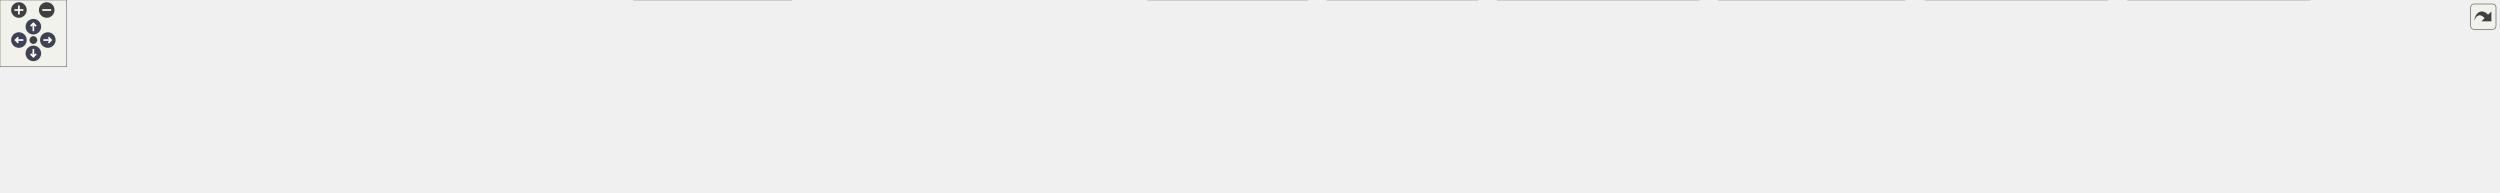
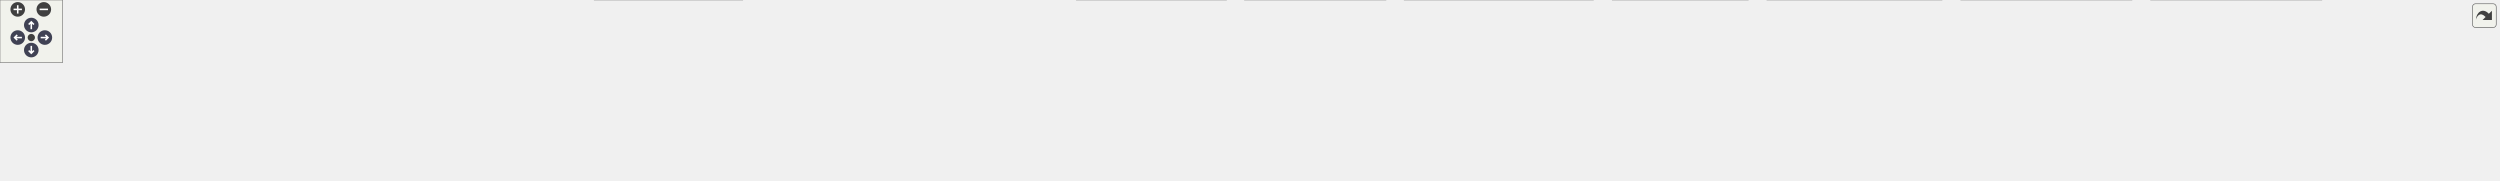
<svg xmlns="http://www.w3.org/2000/svg" xmlns:xlink="http://www.w3.org/1999/xlink" id="main" version="1.1" xml:space="preserve">
  <style type="text/css">
.node, .edge {opacity: 0.7;}
.node.selected, .edge.selected {opacity: 1;}
.edge:hover path { stroke: red; }
.edge:hover polygon { stroke: red; fill: red; }
</style>
  <defs>
    <circle id="rim" cx="0" cy="0" r="7" />
    <circle id="rim2" cx="0" cy="0" r="3.5" />
    <g id="zoomPlus">
      <use xlink:href="#rim" fill="#404040">
        <set attributeName="fill" to="#808080" begin="zoomplus.mouseover" end="zoomplus.mouseout" />
      </use>
      <path d="M-4,0h8M0,-4v8" fill="none" stroke="white" stroke-width="1.5" pointer-events="none" />
    </g>
    <g id="zoomMin">
      <use xlink:href="#rim" fill="#404040">
        <set attributeName="fill" to="#808080" begin="zoomminus.mouseover" end="zoomminus.mouseout" />
      </use>
      <path d="M-4,0h8" fill="none" stroke="white" stroke-width="1.5" pointer-events="none" />
    </g>
    <g id="arrowUp" transform="translate(30 24)">
      <use xlink:href="#rim" />
      <path pointer-events="none" fill="none" stroke="white" stroke-width="1.5" d="M0,-3.0v7 M-2.5,-0.5L0,-3.0L2.5,-0.5" />
    </g>
    <g id="arrowRight" transform="rotate(90) translate(36 -43)">
      <use xlink:href="#rim" />
      <path pointer-events="none" fill="none" stroke="white" stroke-width="1.5" d="M0,-3.0v7 M-2.5,-0.5L0,-3.0L2.5,-0.5" />
    </g>
    <g id="arrowDown" transform="rotate(180) translate(-30 -48)">
      <use xlink:href="#rim" />
      <path pointer-events="none" fill="none" stroke="white" stroke-width="1.5" d="M0,-3.0v7 M-2.5,-0.5L0,-3.0L2.5,-0.5" />
    </g>
    <g id="arrowLeft" transform="rotate(270) translate(-36 17)">
      <use xlink:href="#rim" />
      <path pointer-events="none" fill="none" stroke="white" stroke-width="1.5" d="M0,-3.0v7 M-2.5,-0.5L0,-3.0L2.5,-0.5" />
    </g>
    <g id="resetDef">
      <use xlink:href="#rim2" fill="#404040">
        <set attributeName="fill" to="#808080" begin="reset.mouseover" end="reset.mouseout" />
      </use>
    </g>
  </defs>
  <svg id="graph" class="graph">
    <g id="viewport">
      <g id="Node000001" class="node">
        <g id="a_Node000001">
          <a xlink:title=" ">
-             <polygon fill="#999999" stroke="#666666" points="1039.25,-112 872.5,-112 872.5,-68 1039.25,-68 1039.25,-112" />
-             <text text-anchor="start" x="880.5" y="-98.5" font-family="Helvetica,sans-Serif" font-size="10.00">src/test/java/fr/softsf</text>
-             <text text-anchor="start" x="880.5" y="-86.5" font-family="Helvetica,sans-Serif" font-size="10.00">/sudokufx/common/util</text>
-             <text text-anchor="middle" x="955.88" y="-74.5" font-family="Helvetica,sans-Serif" font-size="10.00">/sudoku/GridViewModelUTest.java</text>
+             <polygon fill="#999999" stroke="#666666" points="1113.25,-112 946.5,-112 946.5,-68 1113.25,-68 1113.25,-112" />
+             <text text-anchor="start" x="954.5" y="-98.5" font-family="Helvetica,sans-Serif" font-size="10.00">src/test/java/fr/softsf</text>
+             <text text-anchor="start" x="954.5" y="-86.5" font-family="Helvetica,sans-Serif" font-size="10.00">/sudokufx/common/util</text>
+             <text text-anchor="middle" x="1029.88" y="-74.5" font-family="Helvetica,sans-Serif" font-size="10.00">/sudoku/GridViewModelUTest.java</text>
          </a>
        </g>
      </g>
      <g id="Node000002" class="node">
        <g id="a_Node000002">
          <a xlink:title=" ">
            <polygon fill="#e0e0e0" stroke="#999999" points="91.75,-26 0,-26 0,-6 91.75,-6 91.75,-26" />
            <text text-anchor="middle" x="45.88" y="-12.5" font-family="Helvetica,sans-Serif" font-size="10.00">java.util.ArrayList</text>
          </a>
        </g>
      </g>
      <g id="edge1_Node000001_Node000002" class="edge">
        <g id="a_edge1_Node000001_Node000002">
          <a xlink:title=" ">
-             <path fill="none" stroke="#63b8ff" d="M872.1,-88.94C718.23,-87.61 380.73,-79.01 100.88,-32 96.44,-31.26 91.86,-30.3 87.31,-29.24" />
-             <polygon fill="#63b8ff" stroke="#63b8ff" points="88.2,-25.86 77.65,-26.8 86.48,-32.64 88.2,-25.86" />
+             <path fill="none" stroke="#63b8ff" d="M946.27,-89.58C782.75,-89.46 409.56,-83.01 100.88,-32 96.44,-31.27 91.85,-30.32 87.3,-29.27" />
+             <polygon fill="#63b8ff" stroke="#63b8ff" points="88.2,-25.88 77.64,-26.83 86.48,-32.67 88.2,-25.88" />
          </a>
        </g>
      </g>
      <g id="Node000003" class="node">
        <g id="a_Node000003">
          <a xlink:title=" ">
            <polygon fill="#e0e0e0" stroke="#999999" points="211.62,-26 110.12,-26 110.12,-6 211.62,-6 211.62,-26" />
            <text text-anchor="middle" x="160.88" y="-12.5" font-family="Helvetica,sans-Serif" font-size="10.00">java.util.Collections</text>
          </a>
        </g>
      </g>
      <g id="edge2_Node000001_Node000003" class="edge">
        <g id="a_edge2_Node000001_Node000003">
          <a xlink:title=" ">
-             <path fill="none" stroke="#63b8ff" d="M872.11,-87.06C735.11,-82.88 454.9,-70.05 220.88,-32 215.91,-31.19 210.76,-30.18 205.65,-29.06" />
-             <polygon fill="#63b8ff" stroke="#63b8ff" points="206.63,-25.7 196.1,-26.83 205.04,-32.51 206.63,-25.7" />
+             <path fill="none" stroke="#63b8ff" d="M946.06,-87.9C798.56,-84.91 483.34,-73.73 220.88,-32 215.85,-31.2 210.63,-30.18 205.45,-29.06" />
+             <polygon fill="#63b8ff" stroke="#63b8ff" points="206.31,-25.66 195.77,-26.8 204.72,-32.48 206.31,-25.66" />
          </a>
        </g>
      </g>
      <g id="Node000004" class="node">
        <g id="a_Node000004">
          <a xlink:title=" ">
            <polygon fill="#e0e0e0" stroke="#999999" points="298.12,-26 229.62,-26 229.62,-6 298.12,-6 298.12,-26" />
            <text text-anchor="middle" x="263.88" y="-12.5" font-family="Helvetica,sans-Serif" font-size="10.00">java.util.List</text>
          </a>
        </g>
      </g>
      <g id="edge3_Node000001_Node000004" class="edge">
        <g id="a_edge3_Node000001_Node000004">
          <a xlink:title=" ">
-             <path fill="none" stroke="#63b8ff" d="M872.08,-88.04C747.66,-85.18 507.32,-74.12 307.88,-32 305.04,-31.4 302.14,-30.68 299.24,-29.87" />
-             <polygon fill="#63b8ff" stroke="#63b8ff" points="300.28,-26.53 289.7,-26.92 298.22,-33.22 300.28,-26.53" />
+             <path fill="none" stroke="#63b8ff" d="M946.09,-89.13C810.54,-87.84 535.37,-78.99 307.88,-32 304.87,-31.38 301.78,-30.61 298.71,-29.75" />
+             <polygon fill="#63b8ff" stroke="#63b8ff" points="299.81,-26.43 289.23,-26.81 297.74,-33.12 299.81,-26.43" />
          </a>
        </g>
      </g>
      <g id="Node000005" class="node">
        <g id="a_Node000005">
          <a xlink:title=" ">
            <polygon fill="#e0e0e0" stroke="#999999" points="405.25,-26 316.5,-26 316.5,-6 405.25,-6 405.25,-26" />
            <text text-anchor="middle" x="360.88" y="-12.5" font-family="Helvetica,sans-Serif" font-size="10.00">java.util.Optional</text>
          </a>
        </g>
      </g>
      <g id="edge4_Node000001_Node000005" class="edge">
        <g id="a_edge4_Node000001_Node000005">
          <a xlink:title=" ">
-             <path fill="none" stroke="#63b8ff" d="M872.3,-84.51C765.47,-77.78 575.15,-62.49 414.88,-32 410.81,-31.23 406.61,-30.3 402.43,-29.28" />
-             <polygon fill="#63b8ff" stroke="#63b8ff" points="403.53,-25.95 392.97,-26.84 401.78,-32.73 403.53,-25.95" />
+             <path fill="none" stroke="#63b8ff" d="M946.17,-85.98C827.23,-80.61 602.86,-66.54 414.88,-32 410.76,-31.24 406.5,-30.32 402.26,-29.3" />
+             <polygon fill="#63b8ff" stroke="#63b8ff" points="403.23,-25.94 392.68,-26.83 401.48,-32.71 403.23,-25.94" />
          </a>
        </g>
      </g>
      <g id="Node000006" class="node">
        <g id="a_Node000006">
          <a xlink:title=" ">
            <polygon fill="#e0e0e0" stroke="#999999" points="552.12,-26 423.62,-26 423.62,-6 552.12,-6 552.12,-26" />
            <text text-anchor="middle" x="487.88" y="-12.5" font-family="Helvetica,sans-Serif" font-size="10.00">java.util.stream.IntStream</text>
          </a>
        </g>
      </g>
      <g id="edge5_Node000001_Node000006" class="edge">
        <g id="a_edge5_Node000001_Node000006">
          <a xlink:title=" ">
-             <path fill="none" stroke="#63b8ff" d="M872.04,-78.37C791.92,-67.87 667.86,-50.69 560.88,-32 554.98,-30.97 548.83,-29.82 542.72,-28.63" />
-             <polygon fill="#63b8ff" stroke="#63b8ff" points="543.78,-25.28 533.29,-26.76 542.41,-32.14 543.78,-25.28" />
+             <path fill="none" stroke="#63b8ff" d="M946.13,-80.91C852.09,-71.34 695.05,-53.9 560.88,-32 554.81,-31.01 548.48,-29.87 542.2,-28.67" />
+             <polygon fill="#63b8ff" stroke="#63b8ff" points="542.97,-25.26 532.49,-26.76 541.62,-32.13 542.97,-25.26" />
          </a>
        </g>
      </g>
      <g id="Node000007" class="node">
        <g id="a_Node000007">
          <a xlink:title=" ">
            <polygon fill="#e0e0e0" stroke="#999999" points="711.88,-32 569.88,-32 569.88,0 711.88,0 711.88,-32" />
            <text text-anchor="start" x="577.88" y="-18.5" font-family="Helvetica,sans-Serif" font-size="10.00">javafx.beans.property.Integer</text>
            <text text-anchor="middle" x="640.88" y="-6.5" font-family="Helvetica,sans-Serif" font-size="10.00">Property</text>
          </a>
        </g>
      </g>
      <g id="edge6_Node000001_Node000007" class="edge">
        <g id="a_edge6_Node000001_Node000007">
          <a xlink:title=" ">
-             <path fill="none" stroke="#63b8ff" d="M872.29,-69.89C824.96,-59.08 766.11,-45.62 719.6,-34.99" />
-             <polygon fill="#63b8ff" stroke="#63b8ff" points="720.67,-31.65 710.14,-32.83 719.11,-38.47 720.67,-31.65" />
+             <path fill="none" stroke="#63b8ff" d="M946.26,-73.64C886.75,-62.7 804.59,-47.56 722.96,-32.39" />
+             <polygon fill="#63b8ff" stroke="#63b8ff" points="723.93,-29.01 713.46,-30.62 722.65,-35.89 723.93,-29.01" />
          </a>
        </g>
      </g>
      <g id="Node000008" class="node">
        <g id="a_Node000008">
          <a xlink:title=" ">
            <polygon fill="#e0e0e0" stroke="#999999" points="879.62,-26 730.12,-26 730.12,-6 879.62,-6 879.62,-26" />
            <text text-anchor="middle" x="804.88" y="-12.5" font-family="Helvetica,sans-Serif" font-size="10.00">org.junit.jupiter.api.BeforeEach</text>
          </a>
        </g>
      </g>
      <g id="edge7_Node000001_Node000008" class="edge">
        <g id="a_edge7_Node000001_Node000008">
          <a xlink:title=" ">
-             <path fill="none" stroke="#63b8ff" d="M910.98,-67.59C886.44,-55.89 856.7,-41.71 834.96,-31.35" />
-             <polygon fill="#63b8ff" stroke="#63b8ff" points="836.59,-28.24 826.06,-27.1 833.58,-34.56 836.59,-28.24" />
+             <path fill="none" stroke="#63b8ff" d="M962.98,-67.59C924.74,-55.36 878.04,-40.41 845.34,-29.95" />
+             <polygon fill="#63b8ff" stroke="#63b8ff" points="846.43,-26.62 835.84,-26.91 844.3,-33.29 846.43,-26.62" />
          </a>
        </g>
      </g>
      <g id="Node000009" class="node">
        <g id="a_Node000009">
          <a xlink:title=" ">
            <polygon fill="#e0e0e0" stroke="#999999" points="1014.5,-26 897.25,-26 897.25,-6 1014.5,-6 1014.5,-26" />
            <text text-anchor="middle" x="955.88" y="-12.5" font-family="Helvetica,sans-Serif" font-size="10.00">org.junit.jupiter.api.Test</text>
          </a>
        </g>
      </g>
      <g id="edge8_Node000001_Node000009" class="edge">
        <g id="a_edge8_Node000001_Node000009">
          <a xlink:title=" ">
-             <path fill="none" stroke="#63b8ff" d="M955.88,-67.79C955.88,-58.32 955.88,-47.2 955.88,-37.78" />
-             <polygon fill="#63b8ff" stroke="#63b8ff" points="959.38,-37.82 955.88,-27.82 952.38,-37.82 959.38,-37.82" />
+             <path fill="none" stroke="#63b8ff" d="M1008.07,-67.79C997.13,-57.14 984.03,-44.39 973.69,-34.34" />
+             <polygon fill="#63b8ff" stroke="#63b8ff" points="976.14,-31.83 966.53,-27.37 971.26,-36.85 976.14,-31.83" />
          </a>
        </g>
      </g>
      <g id="Node000010" class="node">
        <g id="a_Node000010">
          <a xlink:title=" ">
            <polygon fill="#e0e0e0" stroke="#999999" points="1175.62,-32 1032.12,-32 1032.12,0 1175.62,0 1175.62,-32" />
            <text text-anchor="start" x="1040.12" y="-18.5" font-family="Helvetica,sans-Serif" font-size="10.00">org.junit.jupiter.api.extension.</text>
            <text text-anchor="middle" x="1103.88" y="-6.5" font-family="Helvetica,sans-Serif" font-size="10.00">ExtendWith</text>
          </a>
        </g>
      </g>
      <g id="edge9_Node000001_Node000010" class="edge">
        <g id="a_edge9_Node000001_Node000010">
          <a xlink:title=" ">
-             <path fill="none" stroke="#63b8ff" d="M999.88,-67.59C1019.43,-58.08 1042.35,-46.93 1061.69,-37.52" />
-             <polygon fill="#63b8ff" stroke="#63b8ff" points="1063.2,-40.68 1070.66,-33.16 1060.14,-34.39 1063.2,-40.68" />
+             <path fill="none" stroke="#63b8ff" d="M1051.68,-67.79C1060.69,-59.02 1071.15,-48.84 1080.33,-39.91" />
+             <polygon fill="#63b8ff" stroke="#63b8ff" points="1082.52,-42.66 1087.24,-33.18 1077.64,-37.65 1082.52,-42.66" />
          </a>
        </g>
      </g>
      <g id="Node000011" class="node">
        <g id="a_Node000011">
          <a xlink:title=" ">
            <polygon fill="#e0e0e0" stroke="#999999" points="1328.5,-32 1193.25,-32 1193.25,0 1328.5,0 1328.5,-32" />
            <text text-anchor="start" x="1201.25" y="-18.5" font-family="Helvetica,sans-Serif" font-size="10.00">org.testfx.framework.junit5.</text>
            <text text-anchor="middle" x="1260.88" y="-6.5" font-family="Helvetica,sans-Serif" font-size="10.00">ApplicationExtension</text>
          </a>
        </g>
      </g>
      <g id="edge10_Node000001_Node000011" class="edge">
        <g id="a_edge10_Node000001_Node000011">
          <a xlink:title=" ">
-             <path fill="none" stroke="#63b8ff" d="M1039.62,-69.23C1084.98,-58.52 1140.6,-45.39 1184.73,-34.98" />
-             <polygon fill="#63b8ff" stroke="#63b8ff" points="1185.28,-38.44 1194.21,-32.74 1183.68,-31.63 1185.28,-38.44" />
+             <path fill="none" stroke="#63b8ff" d="M1098.56,-67.59C1130.92,-57.51 1169.18,-45.58 1200.42,-35.84" />
+             <polygon fill="#63b8ff" stroke="#63b8ff" points="1201.21,-39.26 1209.72,-32.95 1199.13,-32.58 1201.21,-39.26" />
          </a>
        </g>
      </g>
      <g id="Node000012" class="node">
        <g id="a_Node000012">
          <a xlink:title=" ">
            <polygon fill="#e0e0e0" stroke="#999999" points="1527.38,-32 1346.38,-32 1346.38,0 1527.38,0 1527.38,-32" />
            <text text-anchor="start" x="1354.38" y="-18.5" font-family="Helvetica,sans-Serif" font-size="10.00">fr.softsf.sudokufx.common.exception.</text>
            <text text-anchor="middle" x="1436.88" y="-6.5" font-family="Helvetica,sans-Serif" font-size="10.00">JakartaValidator</text>
          </a>
        </g>
      </g>
      <g id="edge11_Node000001_Node000012" class="edge">
        <g id="a_edge11_Node000001_Node000012">
          <a xlink:title=" ">
-             <path fill="none" stroke="#63b8ff" d="M1039.72,-76.54C1114.47,-65.43 1227.23,-48.63 1334.6,-32.49" />
-             <polygon fill="#63b8ff" stroke="#63b8ff" points="1335.11,-35.95 1344.48,-31.01 1334.07,-29.03 1335.11,-35.95" />
+             <path fill="none" stroke="#63b8ff" d="M1113.71,-74.17C1178.85,-62.65 1269.36,-46.63 1338.02,-34.49" />
+             <polygon fill="#63b8ff" stroke="#63b8ff" points="1338.55,-37.95 1347.79,-32.76 1337.33,-31.06 1338.55,-37.95" />
          </a>
        </g>
      </g>
      <g id="Node000013" class="node">
        <g id="a_Node000013">
          <a xlink:title=" ">
-             <polygon fill="#e0e0e0" stroke="#999999" points="1712.62,-32 1545.12,-32 1545.12,0 1712.62,0 1712.62,-32" />
-             <text text-anchor="start" x="1553.12" y="-18.5" font-family="Helvetica,sans-Serif" font-size="10.00">fr.softsf.sudokufx.viewmodel.</text>
-             <text text-anchor="middle" x="1628.88" y="-6.5" font-family="Helvetica,sans-Serif" font-size="10.00">ActiveMenuOrSubmenuViewModel</text>
+             <polygon fill="#e0e0e0" stroke="#999999" points="1675.88,-32 1545.88,-32 1545.88,0 1675.88,0 1675.88,-32" />
+             <text text-anchor="start" x="1553.88" y="-18.5" font-family="Helvetica,sans-Serif" font-size="10.00">fr.softsf.sudokufx.service.</text>
+             <text text-anchor="middle" x="1610.88" y="-6.5" font-family="Helvetica,sans-Serif" font-size="10.00">AudioService</text>
          </a>
        </g>
      </g>
      <g id="edge12_Node000001_Node000013" class="edge">
        <g id="a_edge12_Node000001_Node000013">
          <a xlink:title=" ">
-             <path fill="none" stroke="#63b8ff" d="M1039.29,-82.5C1149.98,-73.5 1351.76,-55.79 1533.3,-32.42" />
-             <polygon fill="#63b8ff" stroke="#63b8ff" points="1533.71,-35.9 1543.18,-31.14 1532.81,-28.96 1533.71,-35.9" />
+             <path fill="none" stroke="#63b8ff" d="M1113.61,-81.86C1212.02,-72.96 1380.44,-56.13 1534.5,-32.29" />
+             <polygon fill="#63b8ff" stroke="#63b8ff" points="1534.73,-35.8 1544.07,-30.8 1533.65,-28.88 1534.73,-35.8" />
          </a>
        </g>
      </g>
      <g id="Node000014" class="node">
        <g id="a_Node000014">
          <a xlink:title=" ">
-             <polygon fill="#e0e0e0" stroke="#999999" points="1894.75,-32 1731,-32 1731,0 1894.75,0 1894.75,-32" />
-             <text text-anchor="start" x="1739" y="-18.5" font-family="Helvetica,sans-Serif" font-size="10.00">fr.softsf.sudokufx.viewmodel.grid.</text>
-             <text text-anchor="middle" x="1812.88" y="-6.5" font-family="Helvetica,sans-Serif" font-size="10.00">GridCellViewModel</text>
+             <polygon fill="#e0e0e0" stroke="#999999" points="1861.62,-32 1694.12,-32 1694.12,0 1861.62,0 1861.62,-32" />
+             <text text-anchor="start" x="1702.12" y="-18.5" font-family="Helvetica,sans-Serif" font-size="10.00">fr.softsf.sudokufx.viewmodel.</text>
+             <text text-anchor="middle" x="1777.88" y="-6.5" font-family="Helvetica,sans-Serif" font-size="10.00">ActiveMenuOrSubmenuViewModel</text>
          </a>
        </g>
      </g>
      <g id="edge13_Node000001_Node000014" class="edge">
        <g id="a_edge13_Node000001_Node000014">
          <a xlink:title=" ">
-             <path fill="none" stroke="#63b8ff" d="M1039.7,-85.21C1178.78,-78.38 1466.18,-61.99 1719.32,-32.24" />
-             <polygon fill="#63b8ff" stroke="#63b8ff" points="1719.56,-35.73 1729.08,-31.08 1718.74,-28.78 1719.56,-35.73" />
+             <path fill="none" stroke="#63b8ff" d="M1113.57,-83.68C1236.12,-75.46 1471.8,-58 1682.48,-32.24" />
+             <polygon fill="#63b8ff" stroke="#63b8ff" points="1682.77,-35.73 1692.26,-31.03 1681.91,-28.78 1682.77,-35.73" />
          </a>
        </g>
      </g>
      <g id="Node000015" class="node">
        <g id="a_Node000015">
          <a xlink:title=" ">
-             <polygon fill="#e0e0e0" stroke="#999999" points="2076.75,-32 1913,-32 1913,0 2076.75,0 2076.75,-32" />
-             <text text-anchor="start" x="1921" y="-18.5" font-family="Helvetica,sans-Serif" font-size="10.00">fr.softsf.sudokufx.viewmodel.grid.</text>
-             <text text-anchor="middle" x="1994.88" y="-6.5" font-family="Helvetica,sans-Serif" font-size="10.00">GridViewModel</text>
+             <polygon fill="#e0e0e0" stroke="#999999" points="2043.75,-32 1880,-32 1880,0 2043.75,0 2043.75,-32" />
+             <text text-anchor="start" x="1888" y="-18.5" font-family="Helvetica,sans-Serif" font-size="10.00">fr.softsf.sudokufx.viewmodel.grid.</text>
+             <text text-anchor="middle" x="1961.88" y="-6.5" font-family="Helvetica,sans-Serif" font-size="10.00">GridCellViewModel</text>
          </a>
        </g>
      </g>
      <g id="edge14_Node000001_Node000015" class="edge">
        <g id="a_edge14_Node000001_Node000015">
          <a xlink:title=" ">
-             <path fill="none" stroke="#63b8ff" d="M1039.5,-86.87C1203.14,-82.08 1577.27,-68 1901.56,-32.18" />
-             <polygon fill="#63b8ff" stroke="#63b8ff" points="1901.53,-35.71 1911.08,-31.12 1900.76,-28.75 1901.53,-35.71" />
+             <path fill="none" stroke="#63b8ff" d="M1113.67,-85.98C1263.21,-80 1586.02,-64.47 1868.29,-32.23" />
+             <polygon fill="#63b8ff" stroke="#63b8ff" points="1868.55,-35.72 1878.08,-31.1 1867.75,-28.77 1868.55,-35.72" />
          </a>
        </g>
      </g>
      <g id="Node000016" class="node">
        <g id="a_Node000016">
          <a xlink:title=" ">
-             <polygon fill="#e0e0e0" stroke="#999999" points="2246.75,-26 2095,-26 2095,-6 2246.75,-6 2246.75,-26" />
-             <text text-anchor="middle" x="2170.88" y="-12.5" font-family="Helvetica,sans-Serif" font-size="10.00">org.junit.jupiter.api.Assertions.*</text>
+             <polygon fill="#e0e0e0" stroke="#999999" points="2225.75,-32 2062,-32 2062,0 2225.75,0 2225.75,-32" />
+             <text text-anchor="start" x="2070" y="-18.5" font-family="Helvetica,sans-Serif" font-size="10.00">fr.softsf.sudokufx.viewmodel.grid.</text>
+             <text text-anchor="middle" x="2143.88" y="-6.5" font-family="Helvetica,sans-Serif" font-size="10.00">GridViewModel</text>
          </a>
        </g>
      </g>
      <g id="edge15_Node000001_Node000016" class="edge">
        <g id="a_edge15_Node000001_Node000016">
          <a xlink:title=" ">
-             <path fill="none" stroke="#63b8ff" d="M1039.45,-88.33C1227.15,-86.05 1696.23,-76.03 2085.88,-32 2094.36,-31.04 2103.29,-29.76 2112.03,-28.36" />
-             <polygon fill="#63b8ff" stroke="#63b8ff" points="2112.6,-31.81 2121.88,-26.71 2111.44,-24.91 2112.6,-31.81" />
+             <path fill="none" stroke="#63b8ff" d="M1113.67,-87.38C1286.81,-83.38 1696.71,-70.48 2050.35,-32.2" />
+             <polygon fill="#63b8ff" stroke="#63b8ff" points="2050.52,-35.7 2060.09,-31.14 2049.76,-28.74 2050.52,-35.7" />
+           </a>
+         </g>
+       </g>
+       <g id="Node000017" class="node">
+         <g id="a_Node000017">
+           <a xlink:title=" ">
+             <polygon fill="#e0e0e0" stroke="#999999" points="2395.75,-26 2244,-26 2244,-6 2395.75,-6 2395.75,-26" />
+             <text text-anchor="middle" x="2319.88" y="-12.5" font-family="Helvetica,sans-Serif" font-size="10.00">org.junit.jupiter.api.Assertions.*</text>
+           </a>
+         </g>
+       </g>
+       <g id="edge16_Node000001_Node000017" class="edge">
+         <g id="a_edge16_Node000001_Node000017">
+           <a xlink:title=" ">
+             <path fill="none" stroke="#63b8ff" d="M1113.44,-88.7C1309.75,-87.21 1815.46,-78.73 2234.88,-32 2243.37,-31.05 2252.29,-29.79 2261.04,-28.38" />
+             <polygon fill="#63b8ff" stroke="#63b8ff" points="2261.6,-31.84 2270.88,-26.73 2260.44,-24.94 2261.6,-31.84" />
          </a>
        </g>
      </g>
    </g>
  </svg>
  <g id="navigator" transform="translate(0 0)" fill="#404254">
    <rect fill="#f2f5e9" fill-opacity="0.5" stroke="#606060" stroke-width=".5" x="0" y="0" width="60" height="60" />
    <use id="zoomplus" xlink:href="#zoomPlus" x="17" y="9" />
    <use id="zoomminus" xlink:href="#zoomMin" x="42" y="9" />
    <use id="reset" xlink:href="#resetDef" x="30" y="36" />
    <use id="arrowup" xlink:href="#arrowUp" x="0" y="0" />
    <use id="arrowright" xlink:href="#arrowRight" x="0" y="0" />
    <use id="arrowdown" xlink:href="#arrowDown" x="0" y="0" />
    <use id="arrowleft" xlink:href="#arrowLeft" x="0" y="0" />
  </g>
  <svg viewBox="0 0 15 15" width="100%" height="30px" preserveAspectRatio="xMaxYMin meet">
    <g id="arrow_out" transform="scale(0.3 0.3)">
      <a xlink:href="_grid_view_model_u_test_8java__incl_org.svg" target="_base">
        <rect id="button" ry="5" rx="5" y="6" x="6" height="38" width="38" fill="#f2f5e9" fill-opacity="0.5" stroke="#606060" stroke-width="1.0" />
        <path id="arrow" d="M 11.5,31.437 C 11.94,20.098 22.043,11.323 32.159,21.979 L 37.069,17.246 C 37.069,17.246 37.088,32 37.088,32 L 22.16,31.978 C 22.16,31.978 26.998,27.14 26.998,27.14 C 18.529,18.264 13.292,25.23 11.5,31.437 z" style="fill:#404040;" />
      </a>
    </g>
  </svg>
  <style type="text/css">

[data-mouse-over-selected='false'] { opacity: 0.7; }
[data-mouse-over-selected='true']  { opacity: 1.0; }

</style>
</svg>
